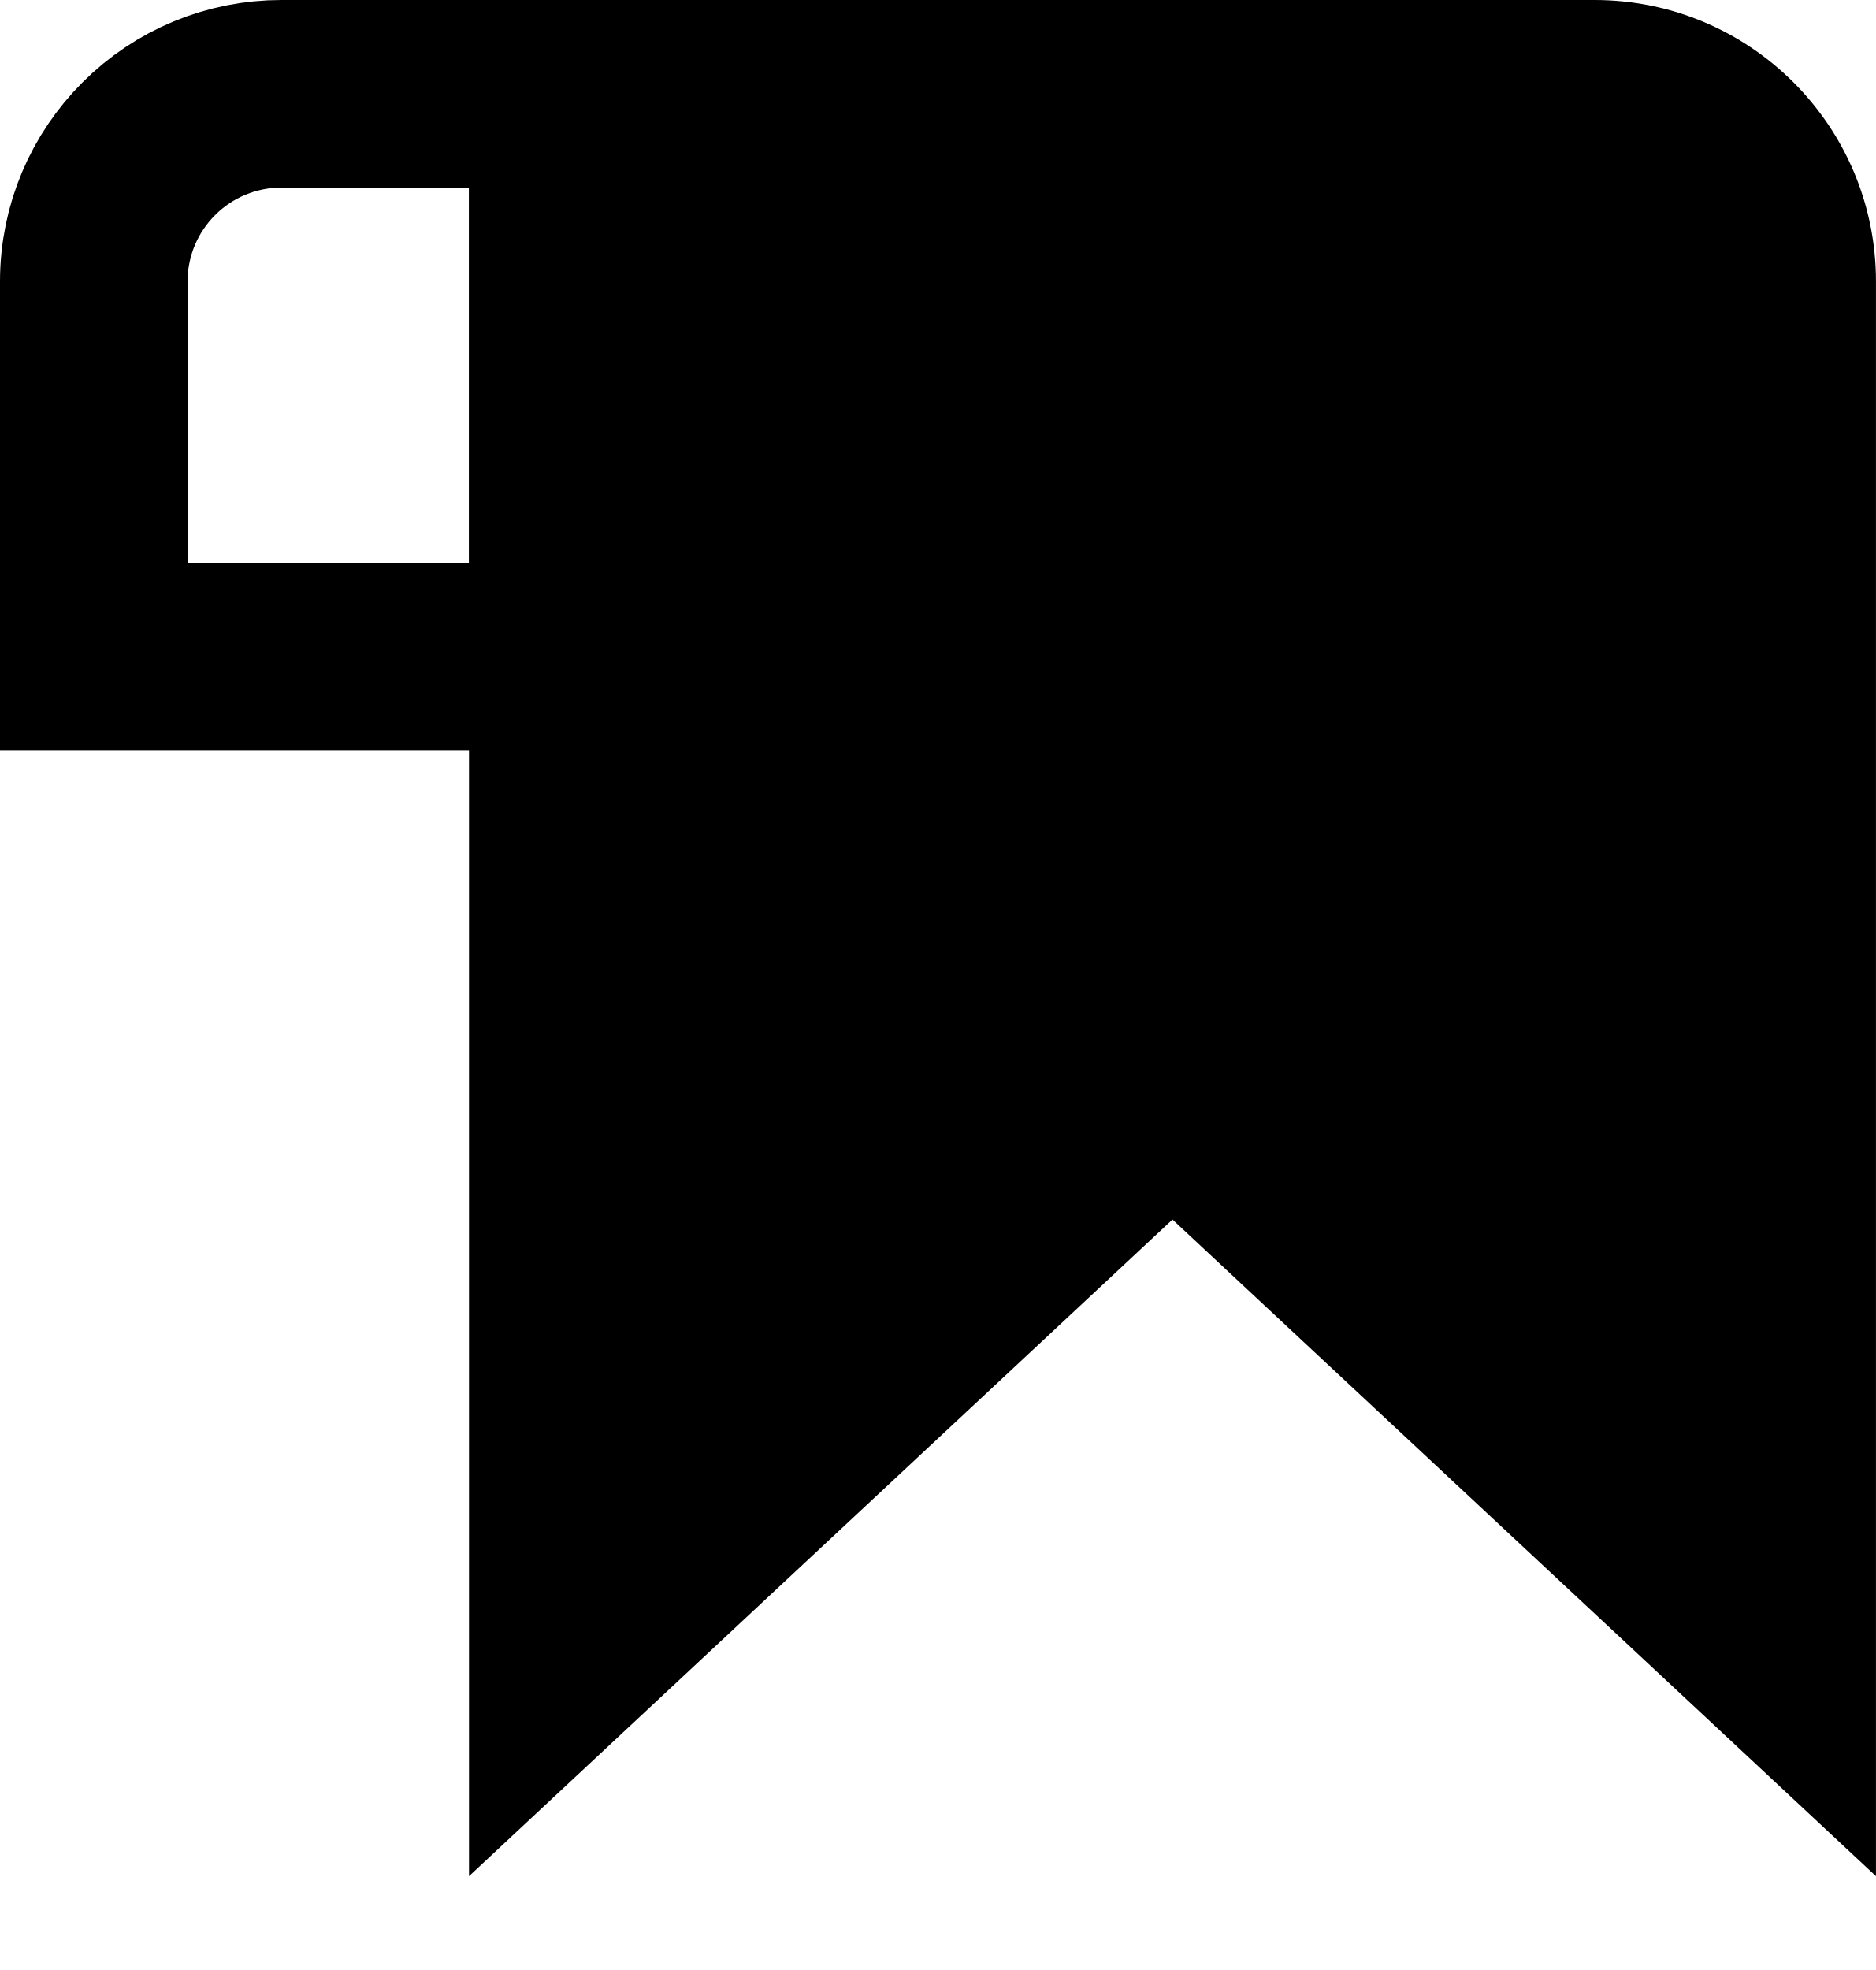
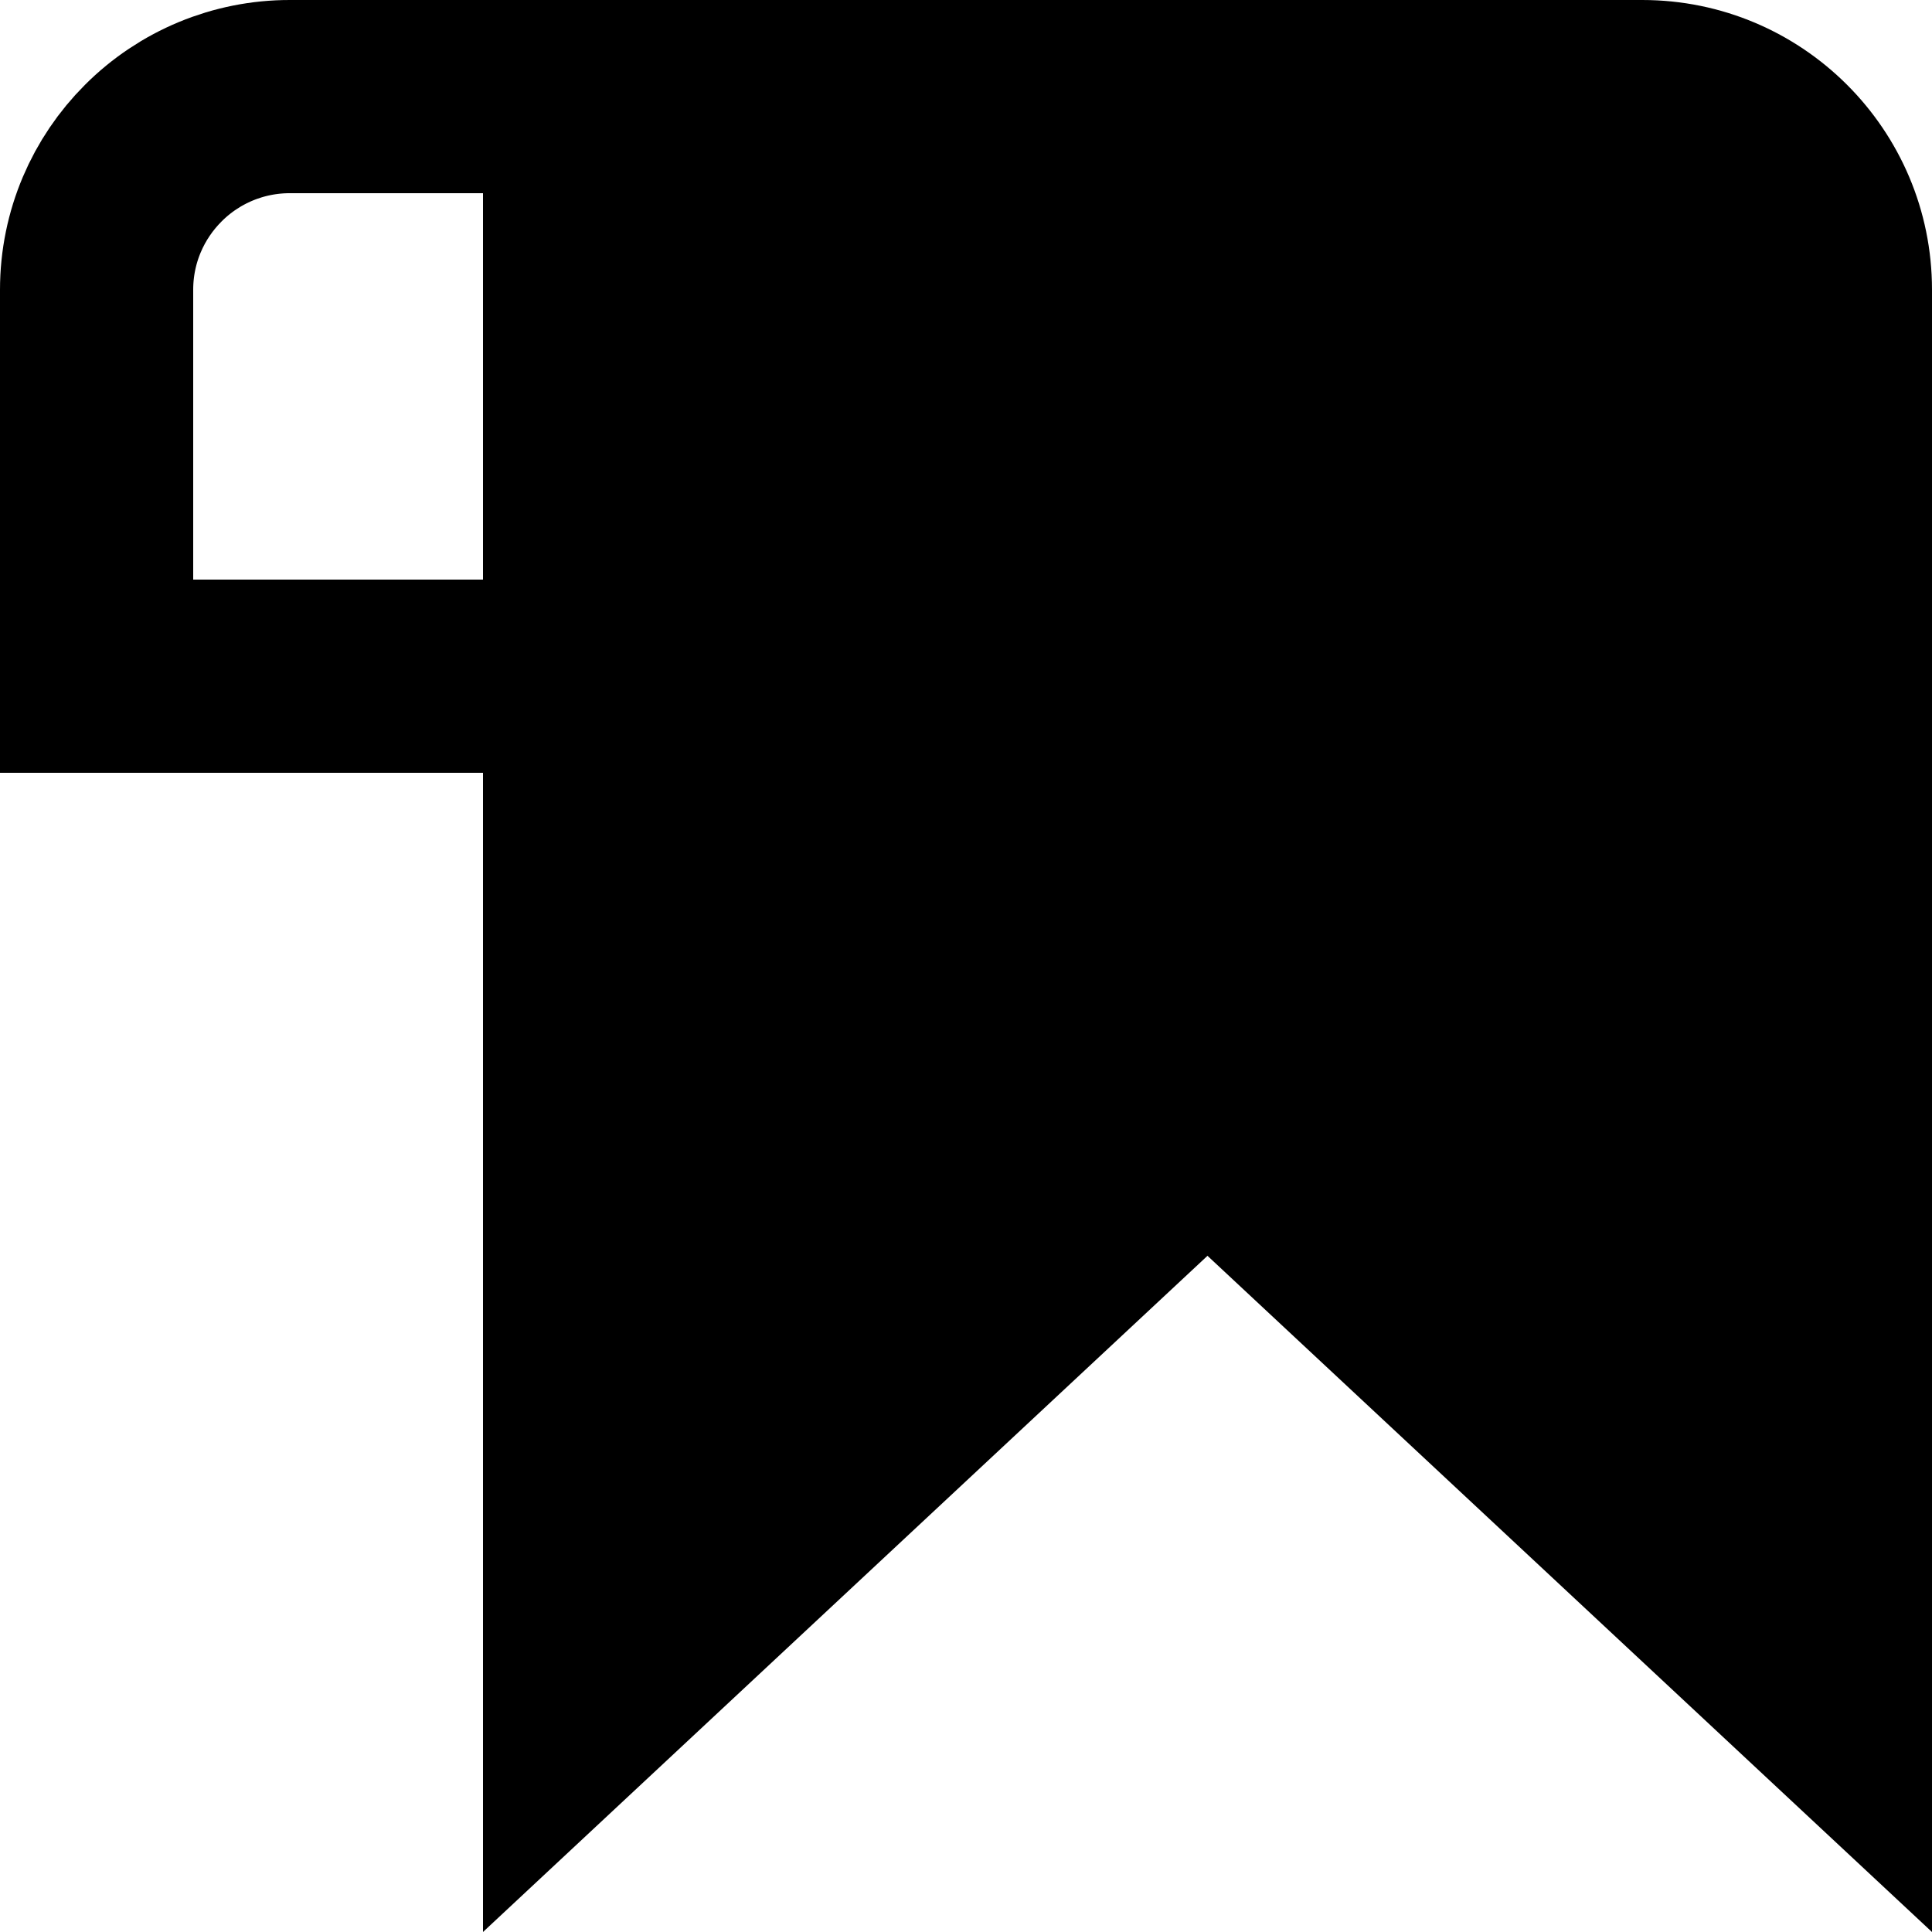
- <svg xmlns="http://www.w3.org/2000/svg" viewBox="0 0 20 21">
+ <svg xmlns="http://www.w3.org/2000/svg" viewBox="0 0 20 20" height="20" width="20">
  <g fill="none" fill-rule="evenodd">
    <path d="M17 0H6c-.552 0-1 .448-1 1v19l7.5-7 7.5 7V3c0-1.657-1.343-3-3-3z" fill="currentColor" />
    <path d="M3 1a1.994 1.994 0 00-1.414.586C1.224 1.948 1 2.448 1 3h0v4h5V1z" stroke="currentColor" stroke-width="2" />
  </g>
</svg>
